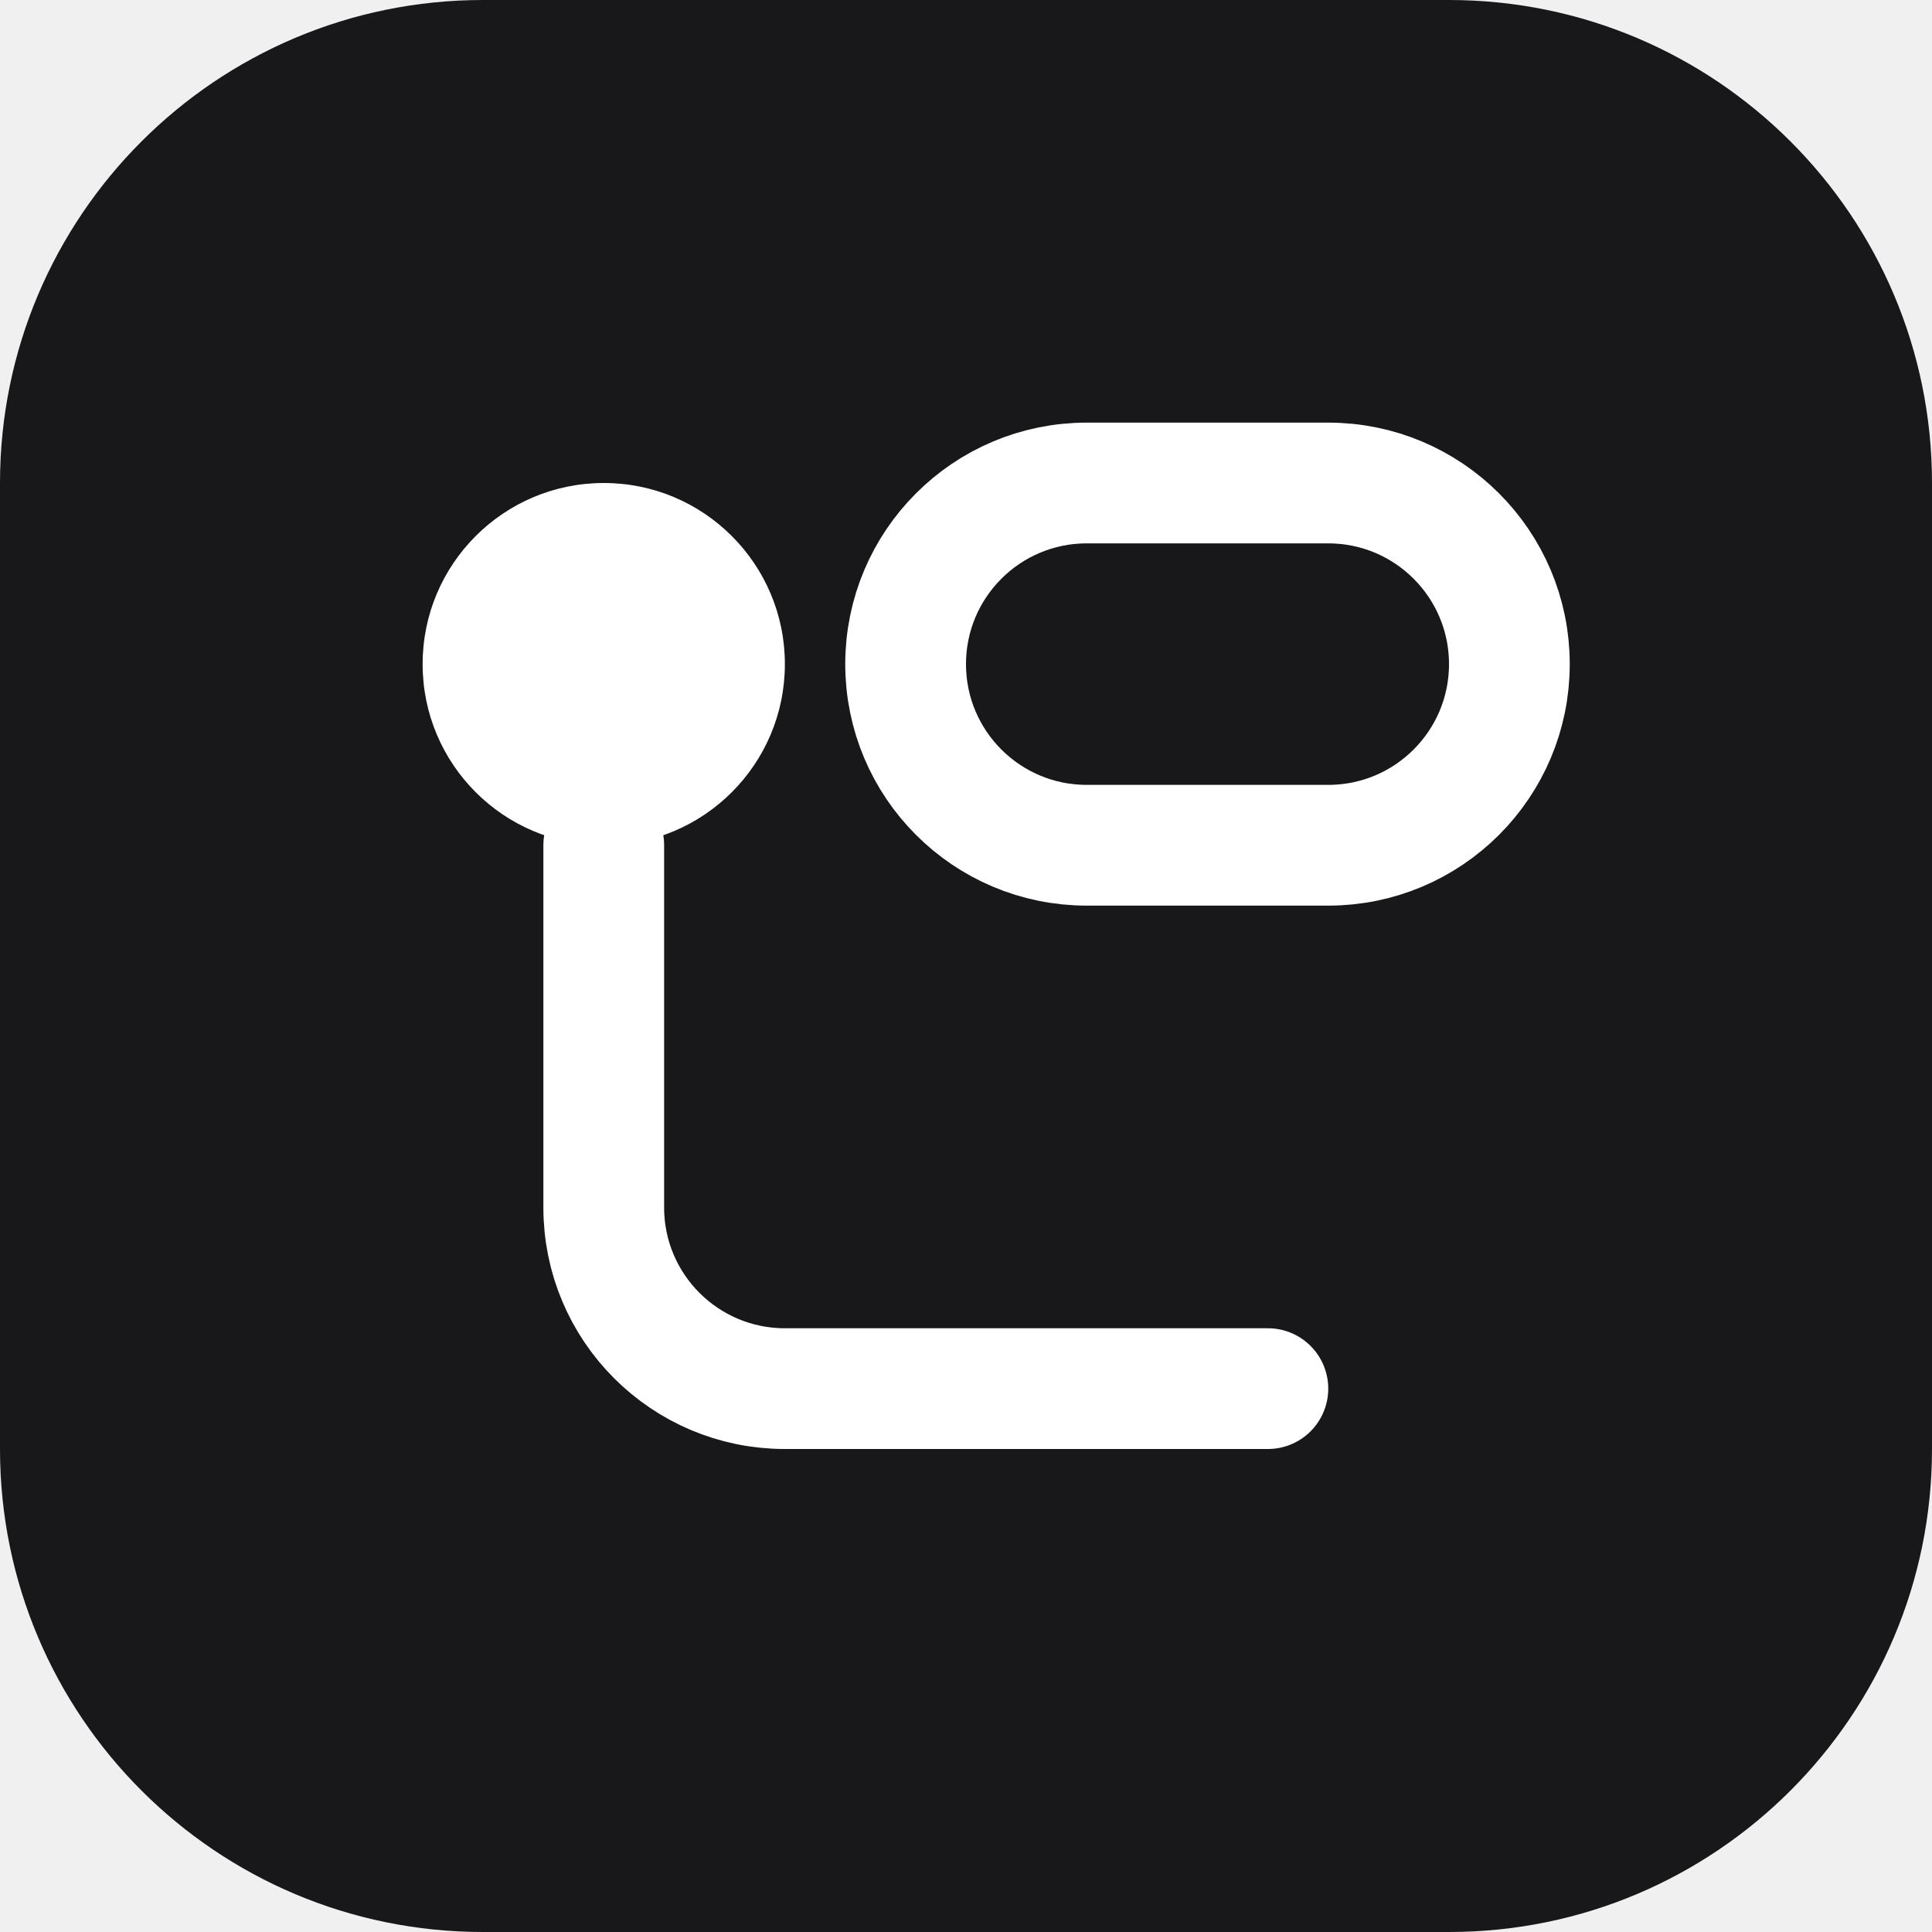
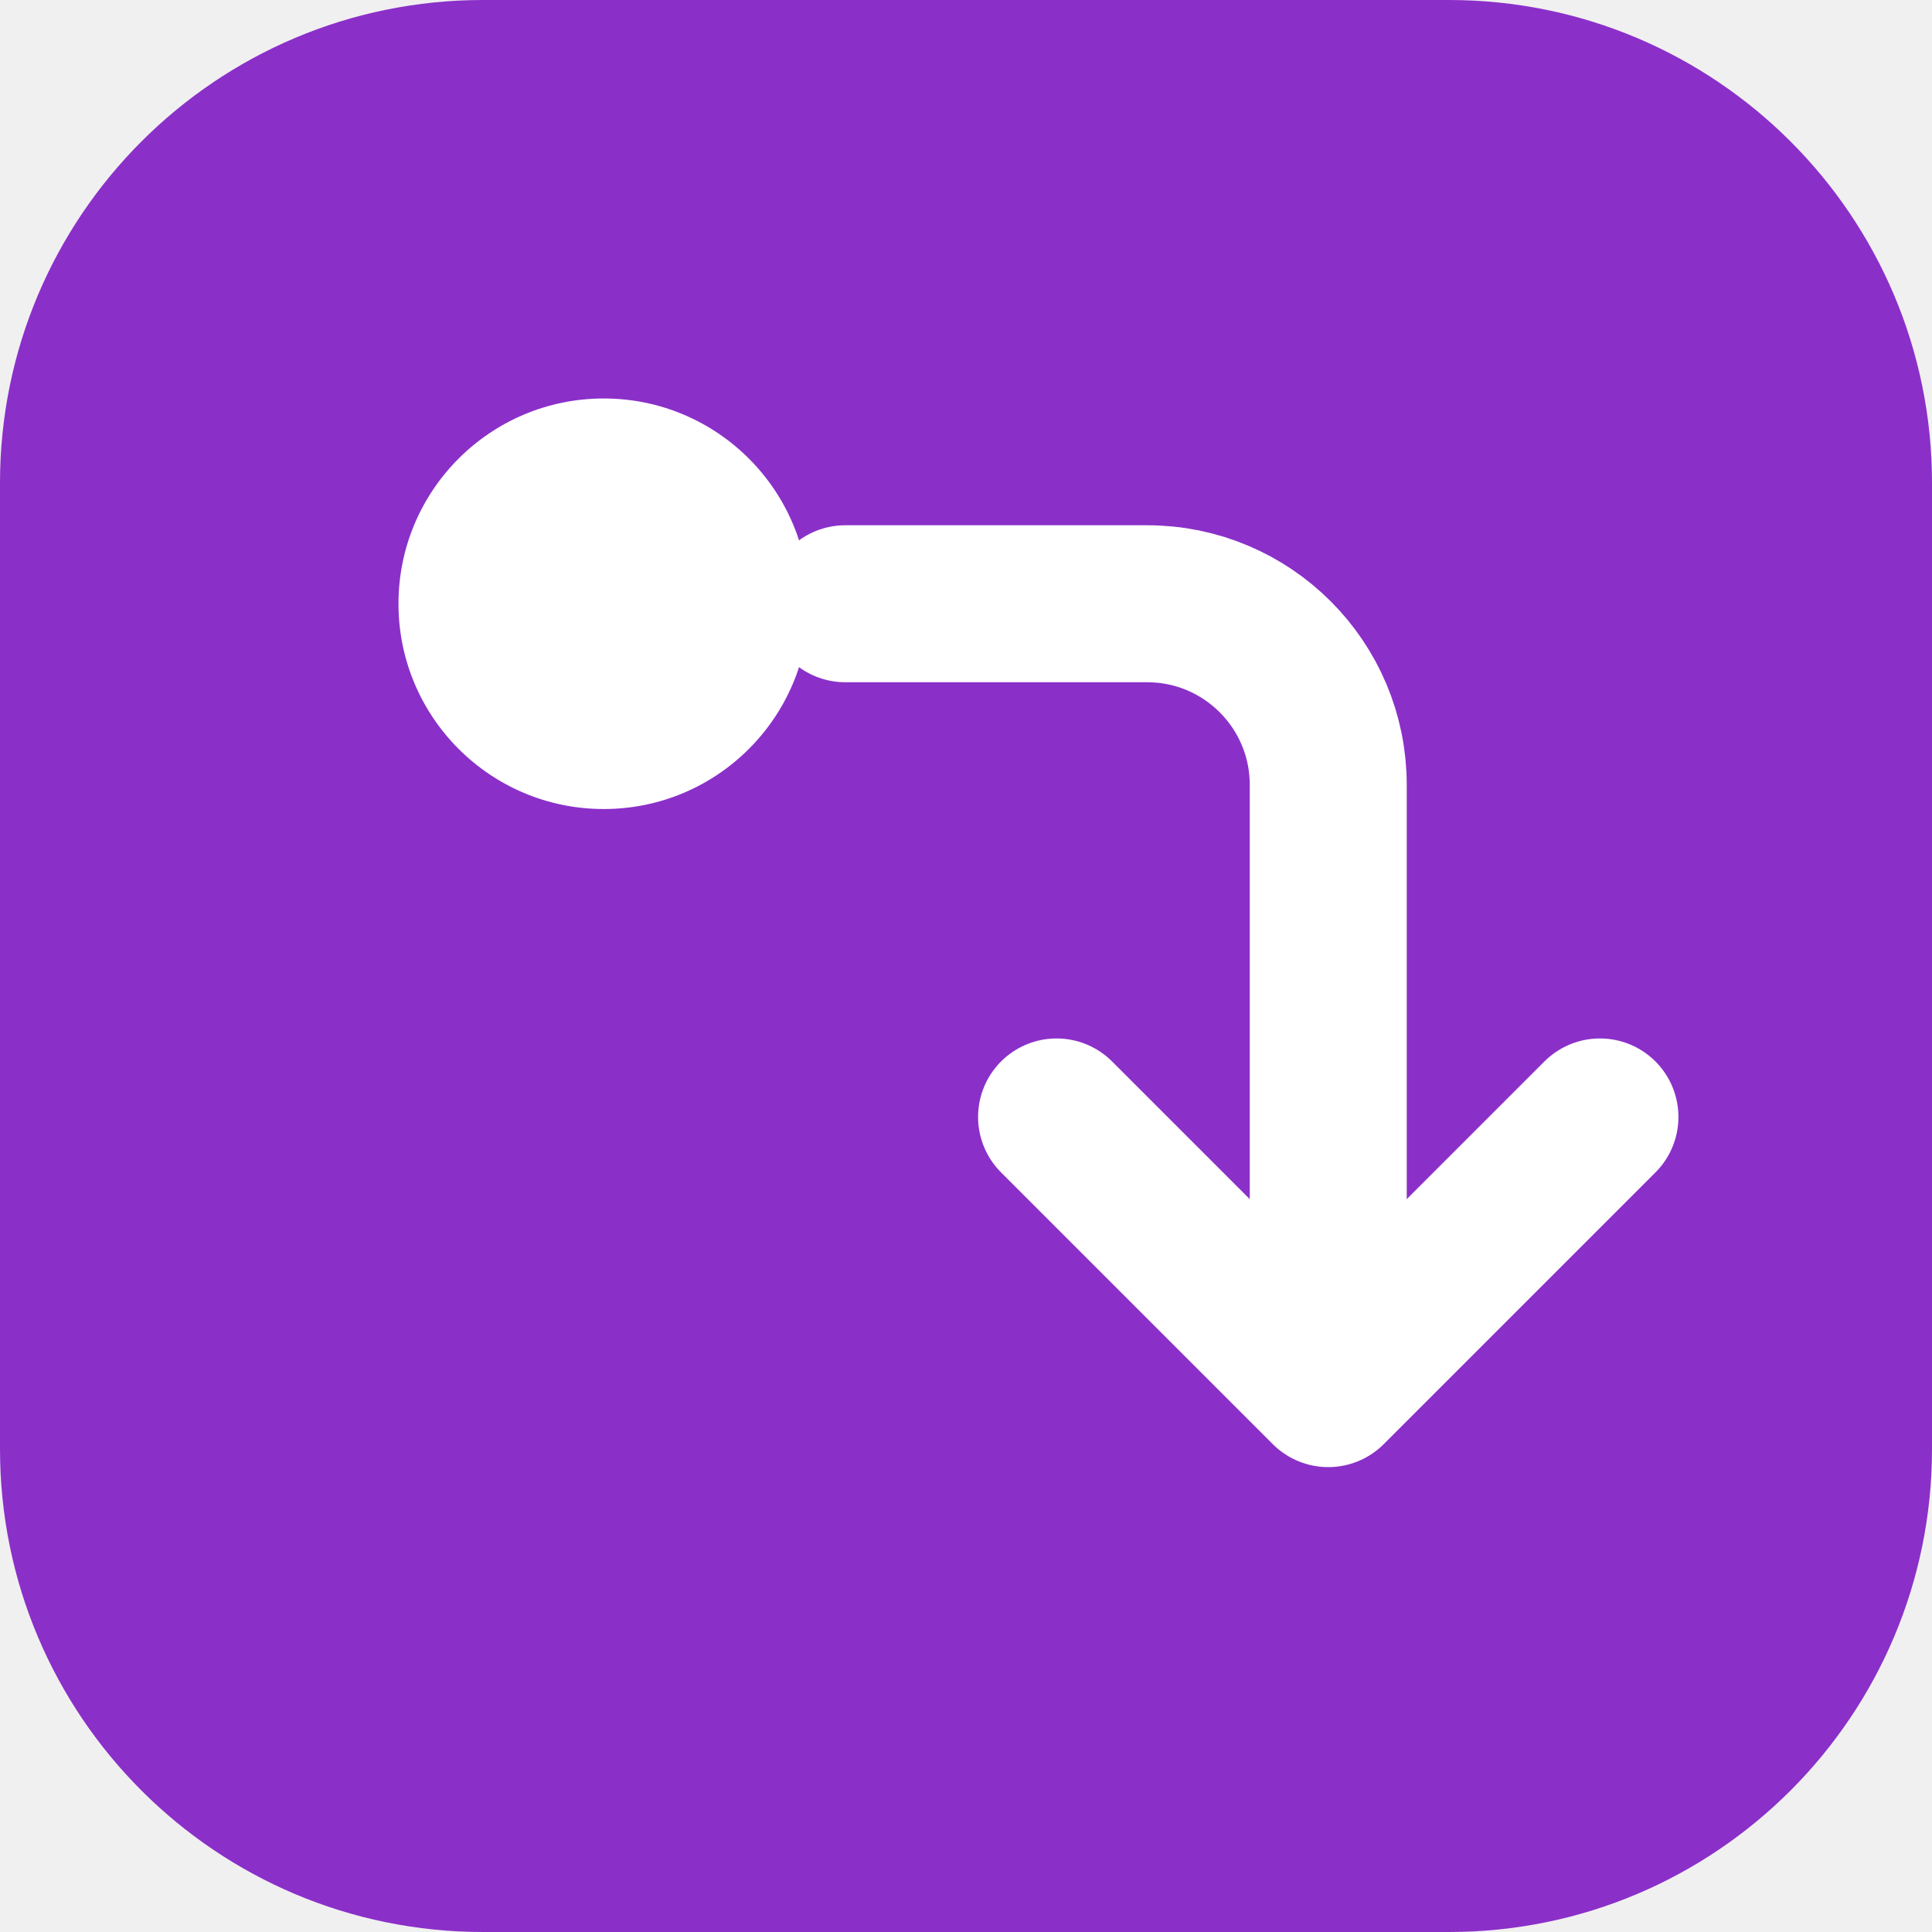
<svg xmlns="http://www.w3.org/2000/svg" viewBox="0 0 32 32">
-   <rect width="32" height="32" rx="8" fill="#18181b" />
-   <circle cx="10" cy="11" r="3" fill="#fff" />
-   <rect x="15" y="8" width="10" height="6" rx="3" fill="none" stroke="#fff" stroke-width="2" />
-   <path d="M10 14v6a3 3 0 0 0 3 3h8" fill="none" stroke="#fff" stroke-width="2" stroke-linecap="round" />
+   <rect width="32" height="32" rx="8" fill="#8b2fc9" />
+   <circle cx="10" cy="10" r="3.4" fill="#fff" />
+   <path d="M14 10h5a3 3 0 0 1 3 3v9" fill="none" stroke="#fff" stroke-width="2.6" stroke-linecap="round" />
+   <path d="M17.5 18.5 22 23l4.5-4.5" fill="none" stroke="#fff" stroke-width="2.6" stroke-linecap="round" stroke-linejoin="round" />
</svg>
